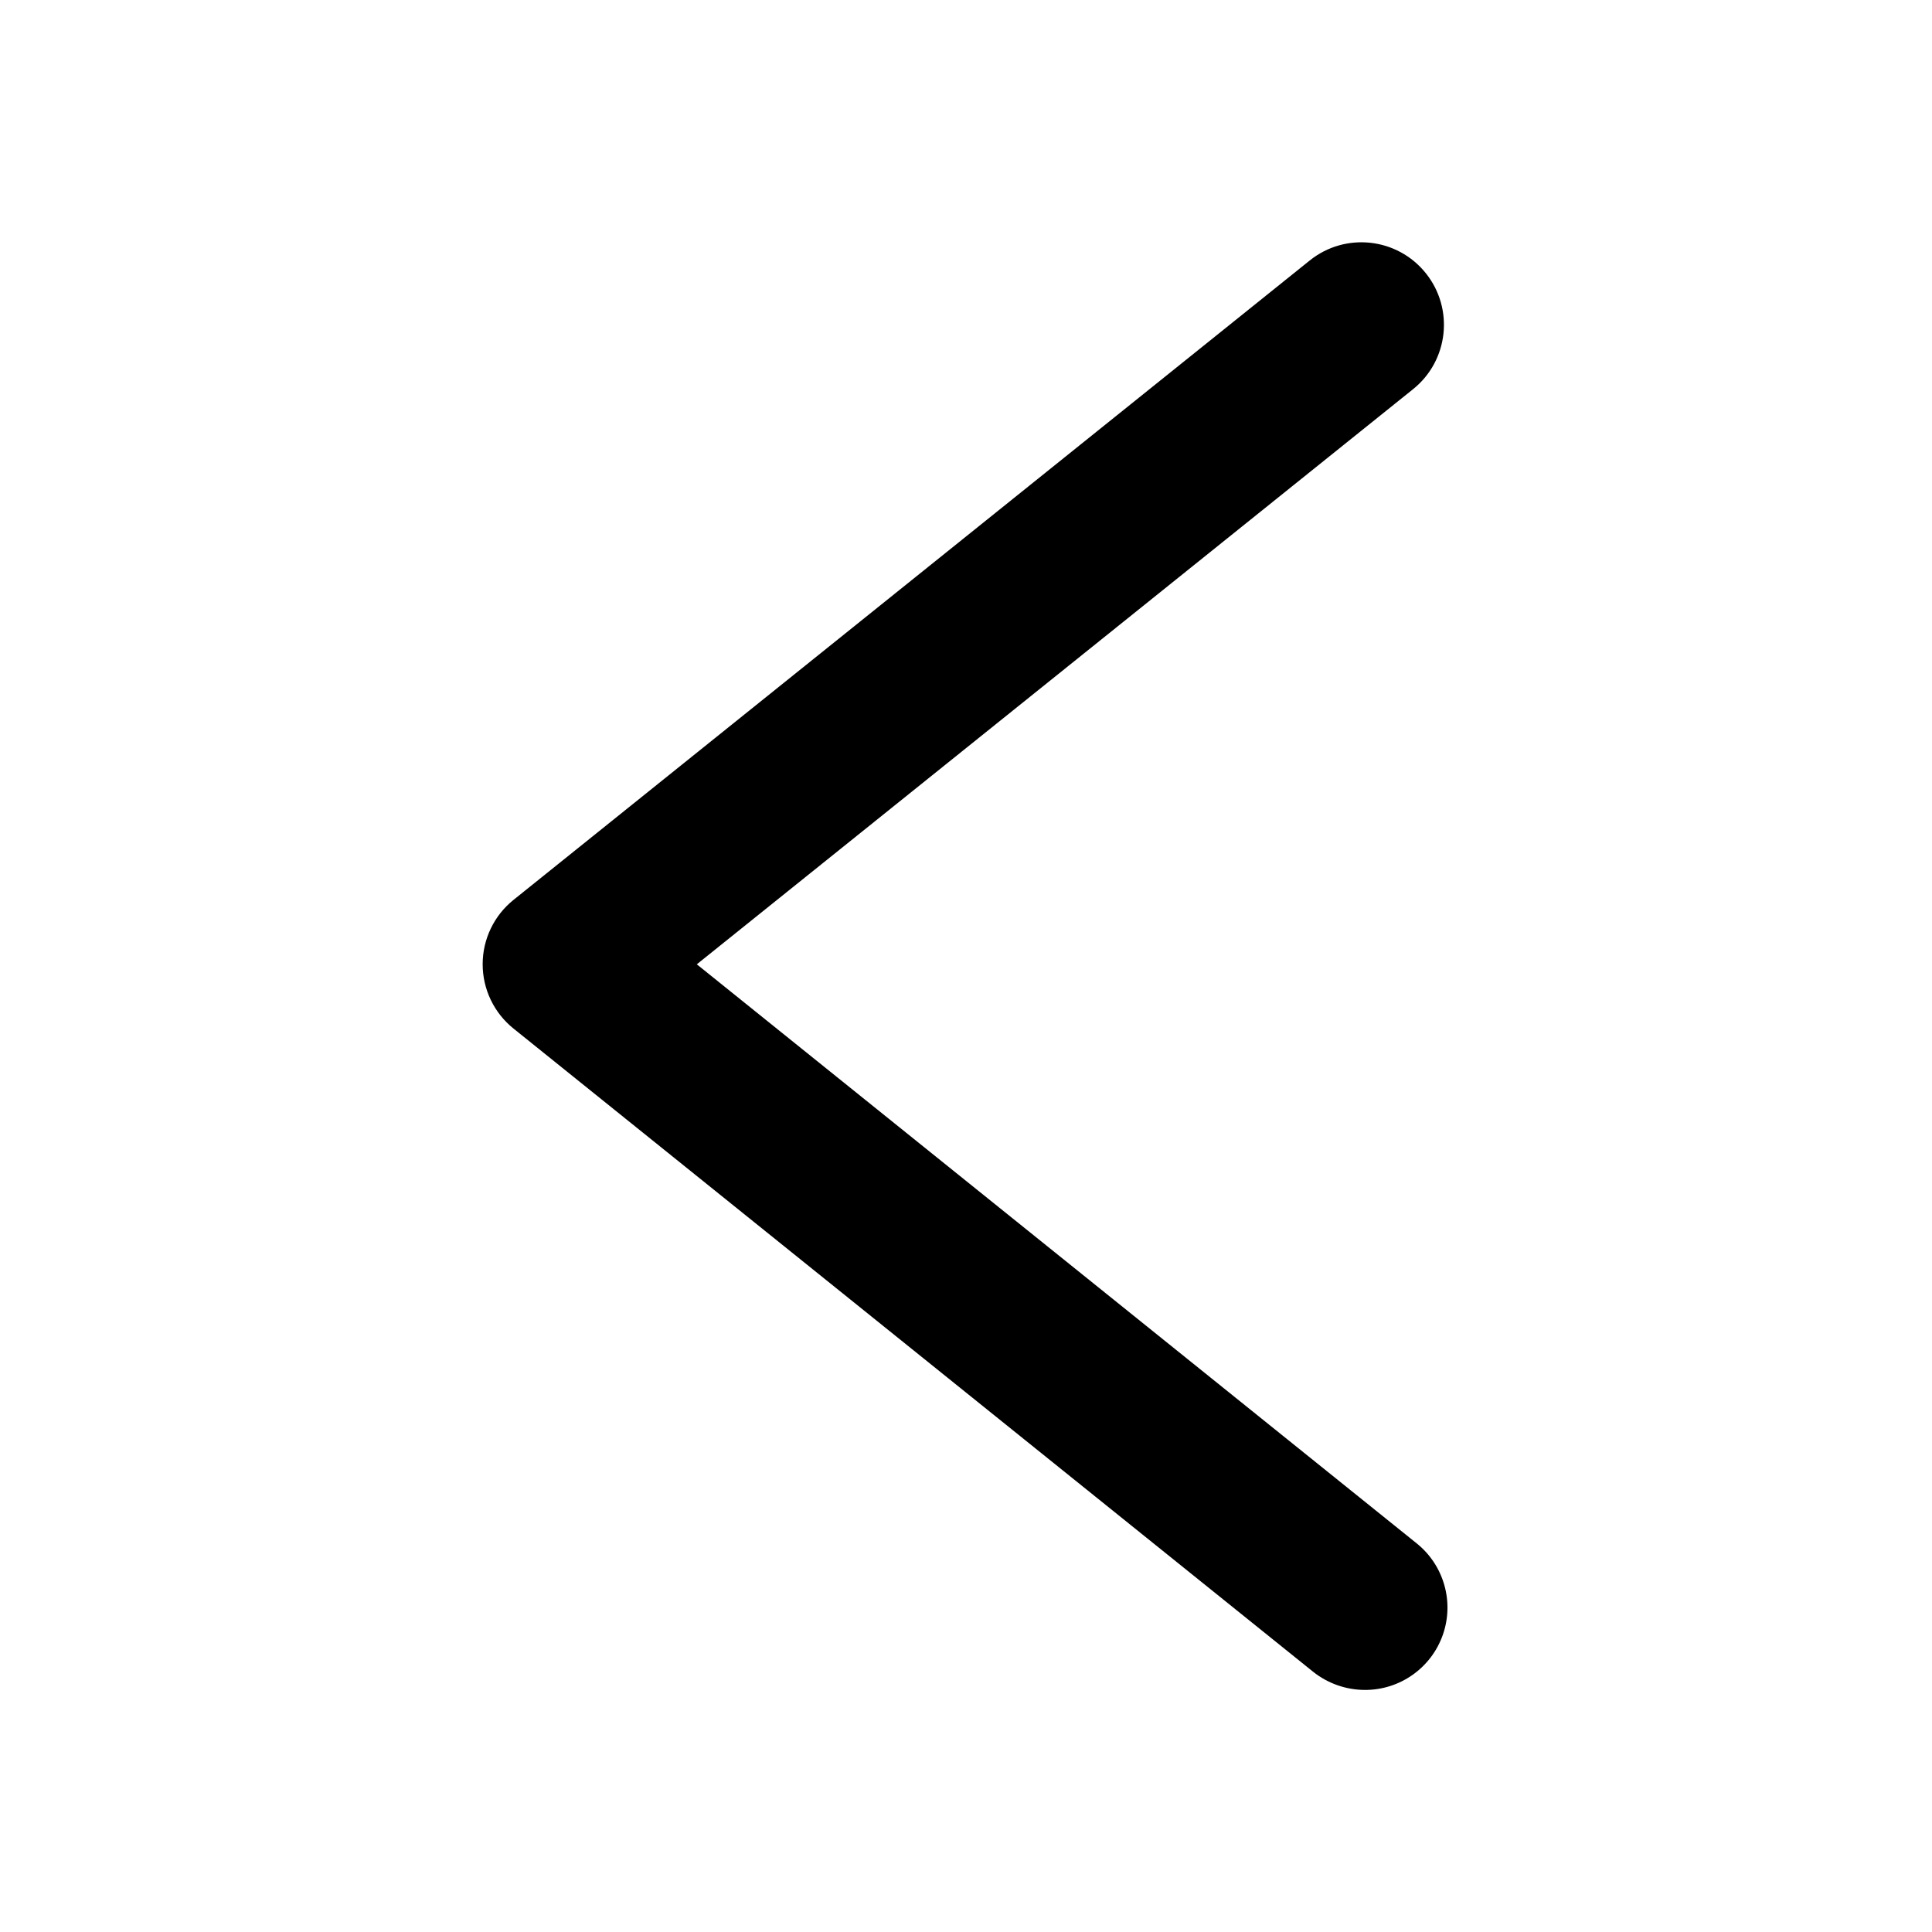
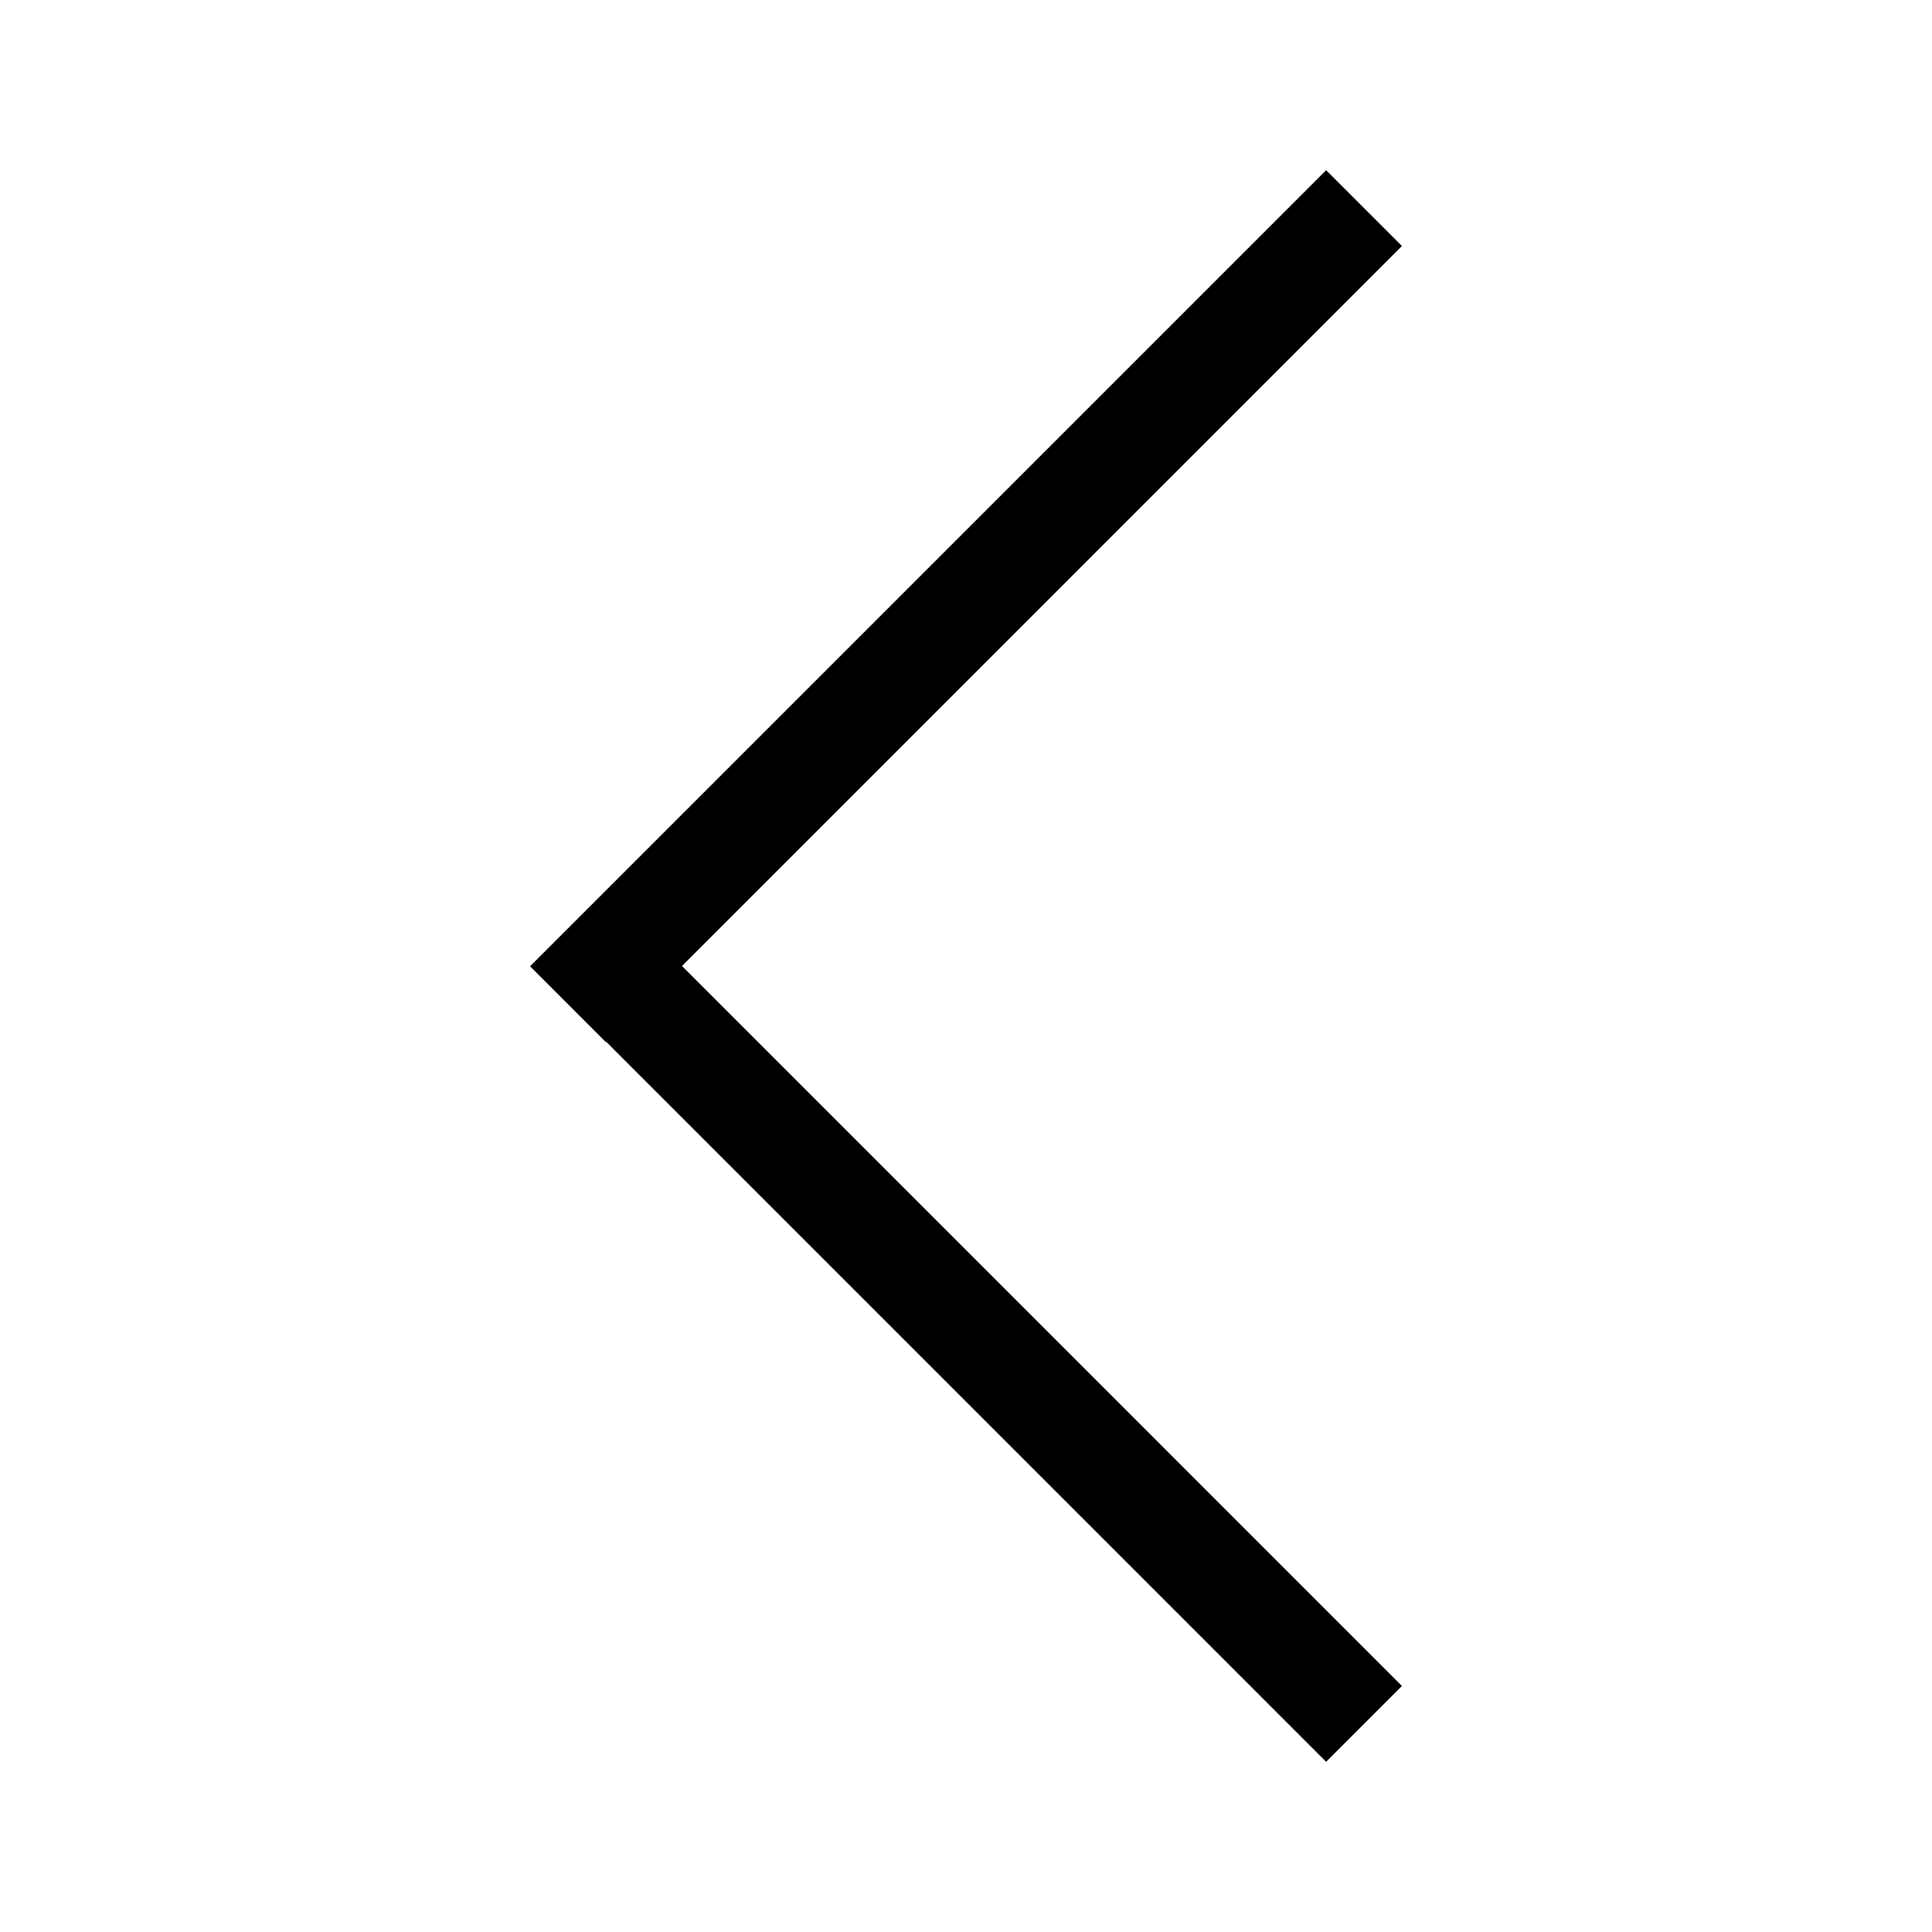
- <svg xmlns="http://www.w3.org/2000/svg" t="1586269177137" class="icon" viewBox="0 0 1024 1024" version="1.1" p-id="2135" width="200" height="200">
+ <svg xmlns="http://www.w3.org/2000/svg" t="1586876535304" class="icon" viewBox="0 0 1024 1024" version="1.1" p-id="1254" width="200" height="200">
  <defs>
    <style type="text/css" />
  </defs>
-   <path d="M723.413 895.701a44.203 44.203 0 0 1-27.392-9.6l-423.808-340.907a43.733 43.733 0 0 1 0-68.267l422.016-338.901a43.733 43.733 0 0 1 54.699 68.267l-379.605 304.811 381.525 306.901a43.648 43.648 0 0 1-27.392 77.696z" p-id="2136" />
+   <path d="M280.947 512.143l40.179 40.204 0.172-0.171L702.874 933.783l40.179-40.179-381.579-381.604 381.579-381.607-40.179-40.175-421.926 421.925z m0 0z" p-id="1255" />
</svg>
